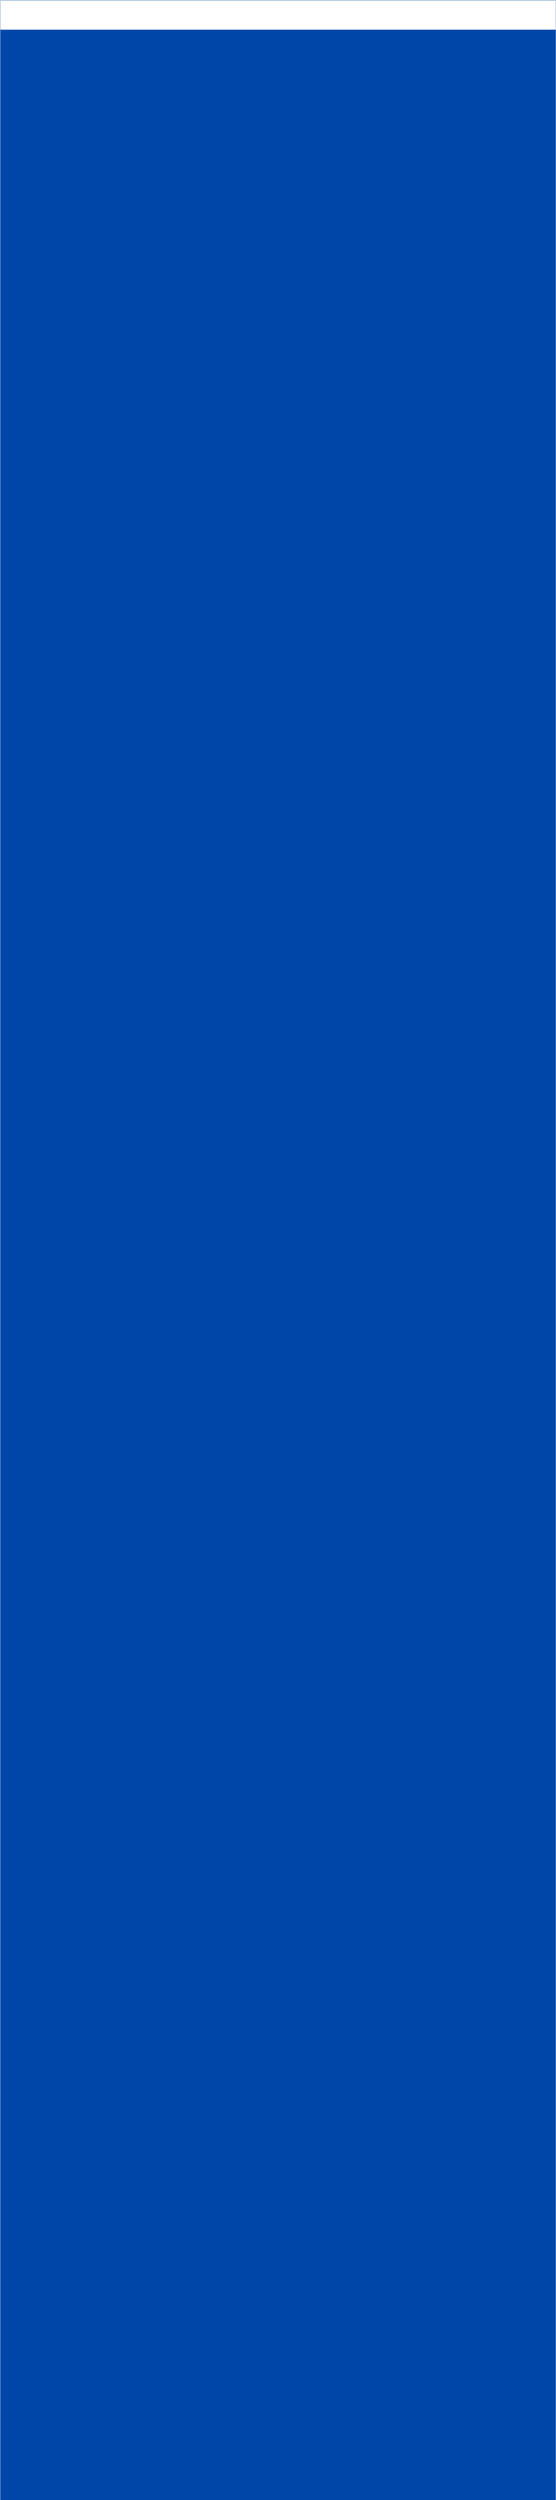
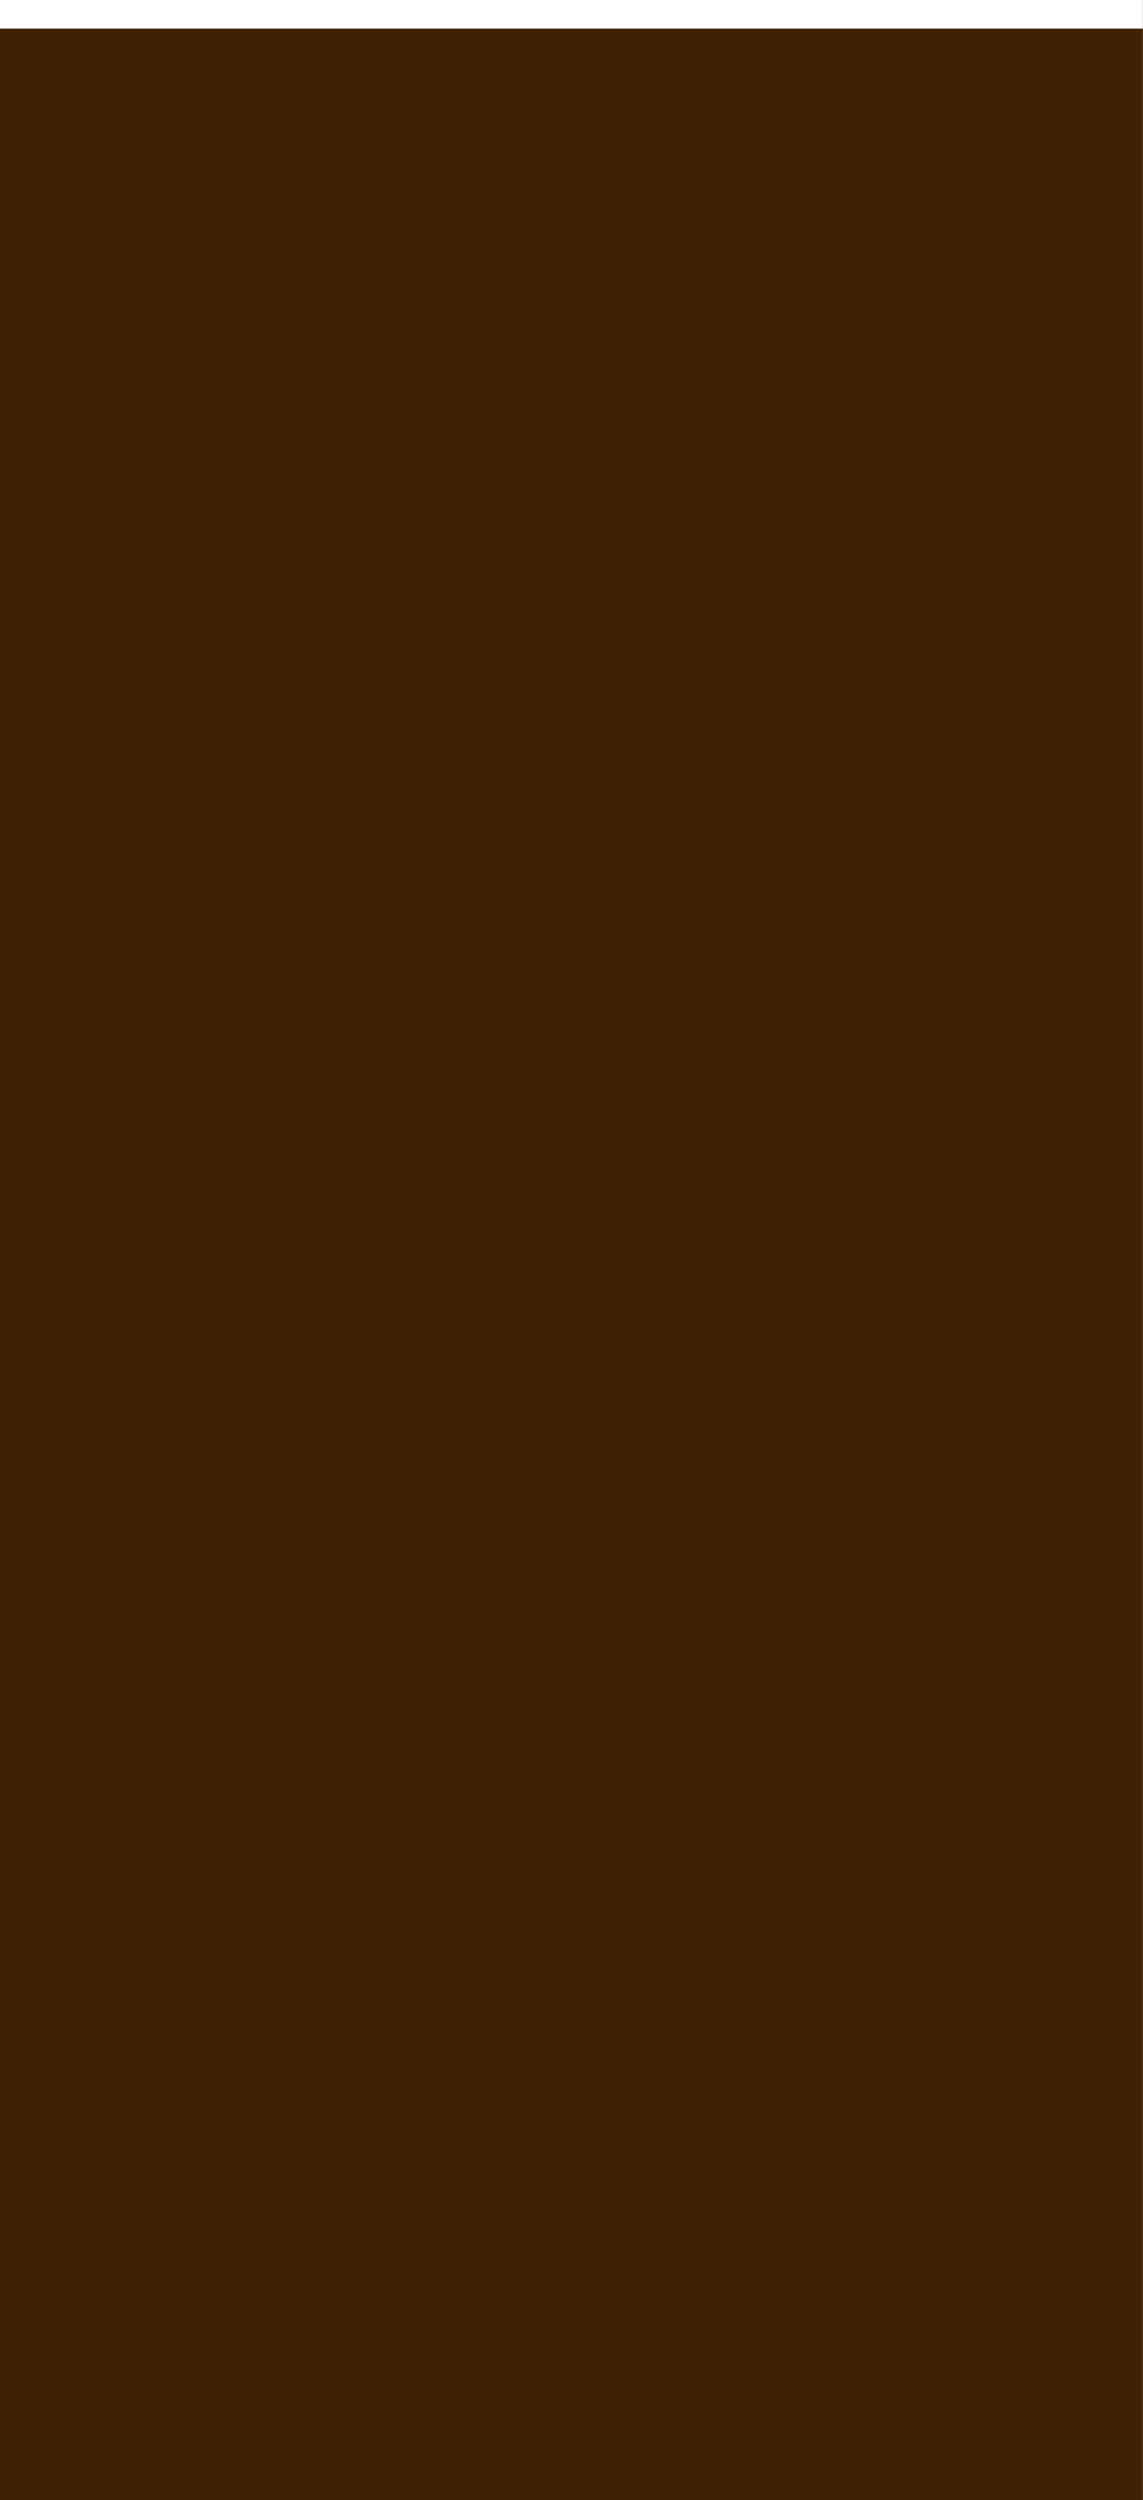
- <svg xmlns="http://www.w3.org/2000/svg" version="1.1" id="svg2" x="0px" y="0px" width="40px" height="180px" viewBox="0 0 40 180" style="enable-background:new 0 0 40 180;" xml:space="preserve">
-   <style type="text/css">
- 	.st0{fill:#0045A8;}
- 	.st1{fill:#FFFFFF;}
- </style>
+ <svg xmlns="http://www.w3.org/2000/svg" width="40" height="87.5" id="svg2" version="1.1">
+   <defs id="defs4" />
  <g id="layer1" transform="translate(0,-964.8622)">
    <g id="g4130" transform="translate(248.4185,117.1985)">
-       <rect id="rect3308-1" x="-248.4" y="847.7" class="st0" width="40" height="180" />
-       <rect id="rect3308-7-7" x="-248.4" y="847.7" class="st1" width="40" height="2.1" />
+       <rect y="847.664" x="-248.418" height="87.5" width="40" id="rect3308-1" style="fill:#402000;fill-opacity:1" />
+       <rect y="847.664" x="-248.418" height="1" width="40" id="rect3308-7-7" style="fill:#ffffff;fill-opacity:1" />
    </g>
  </g>
</svg>
